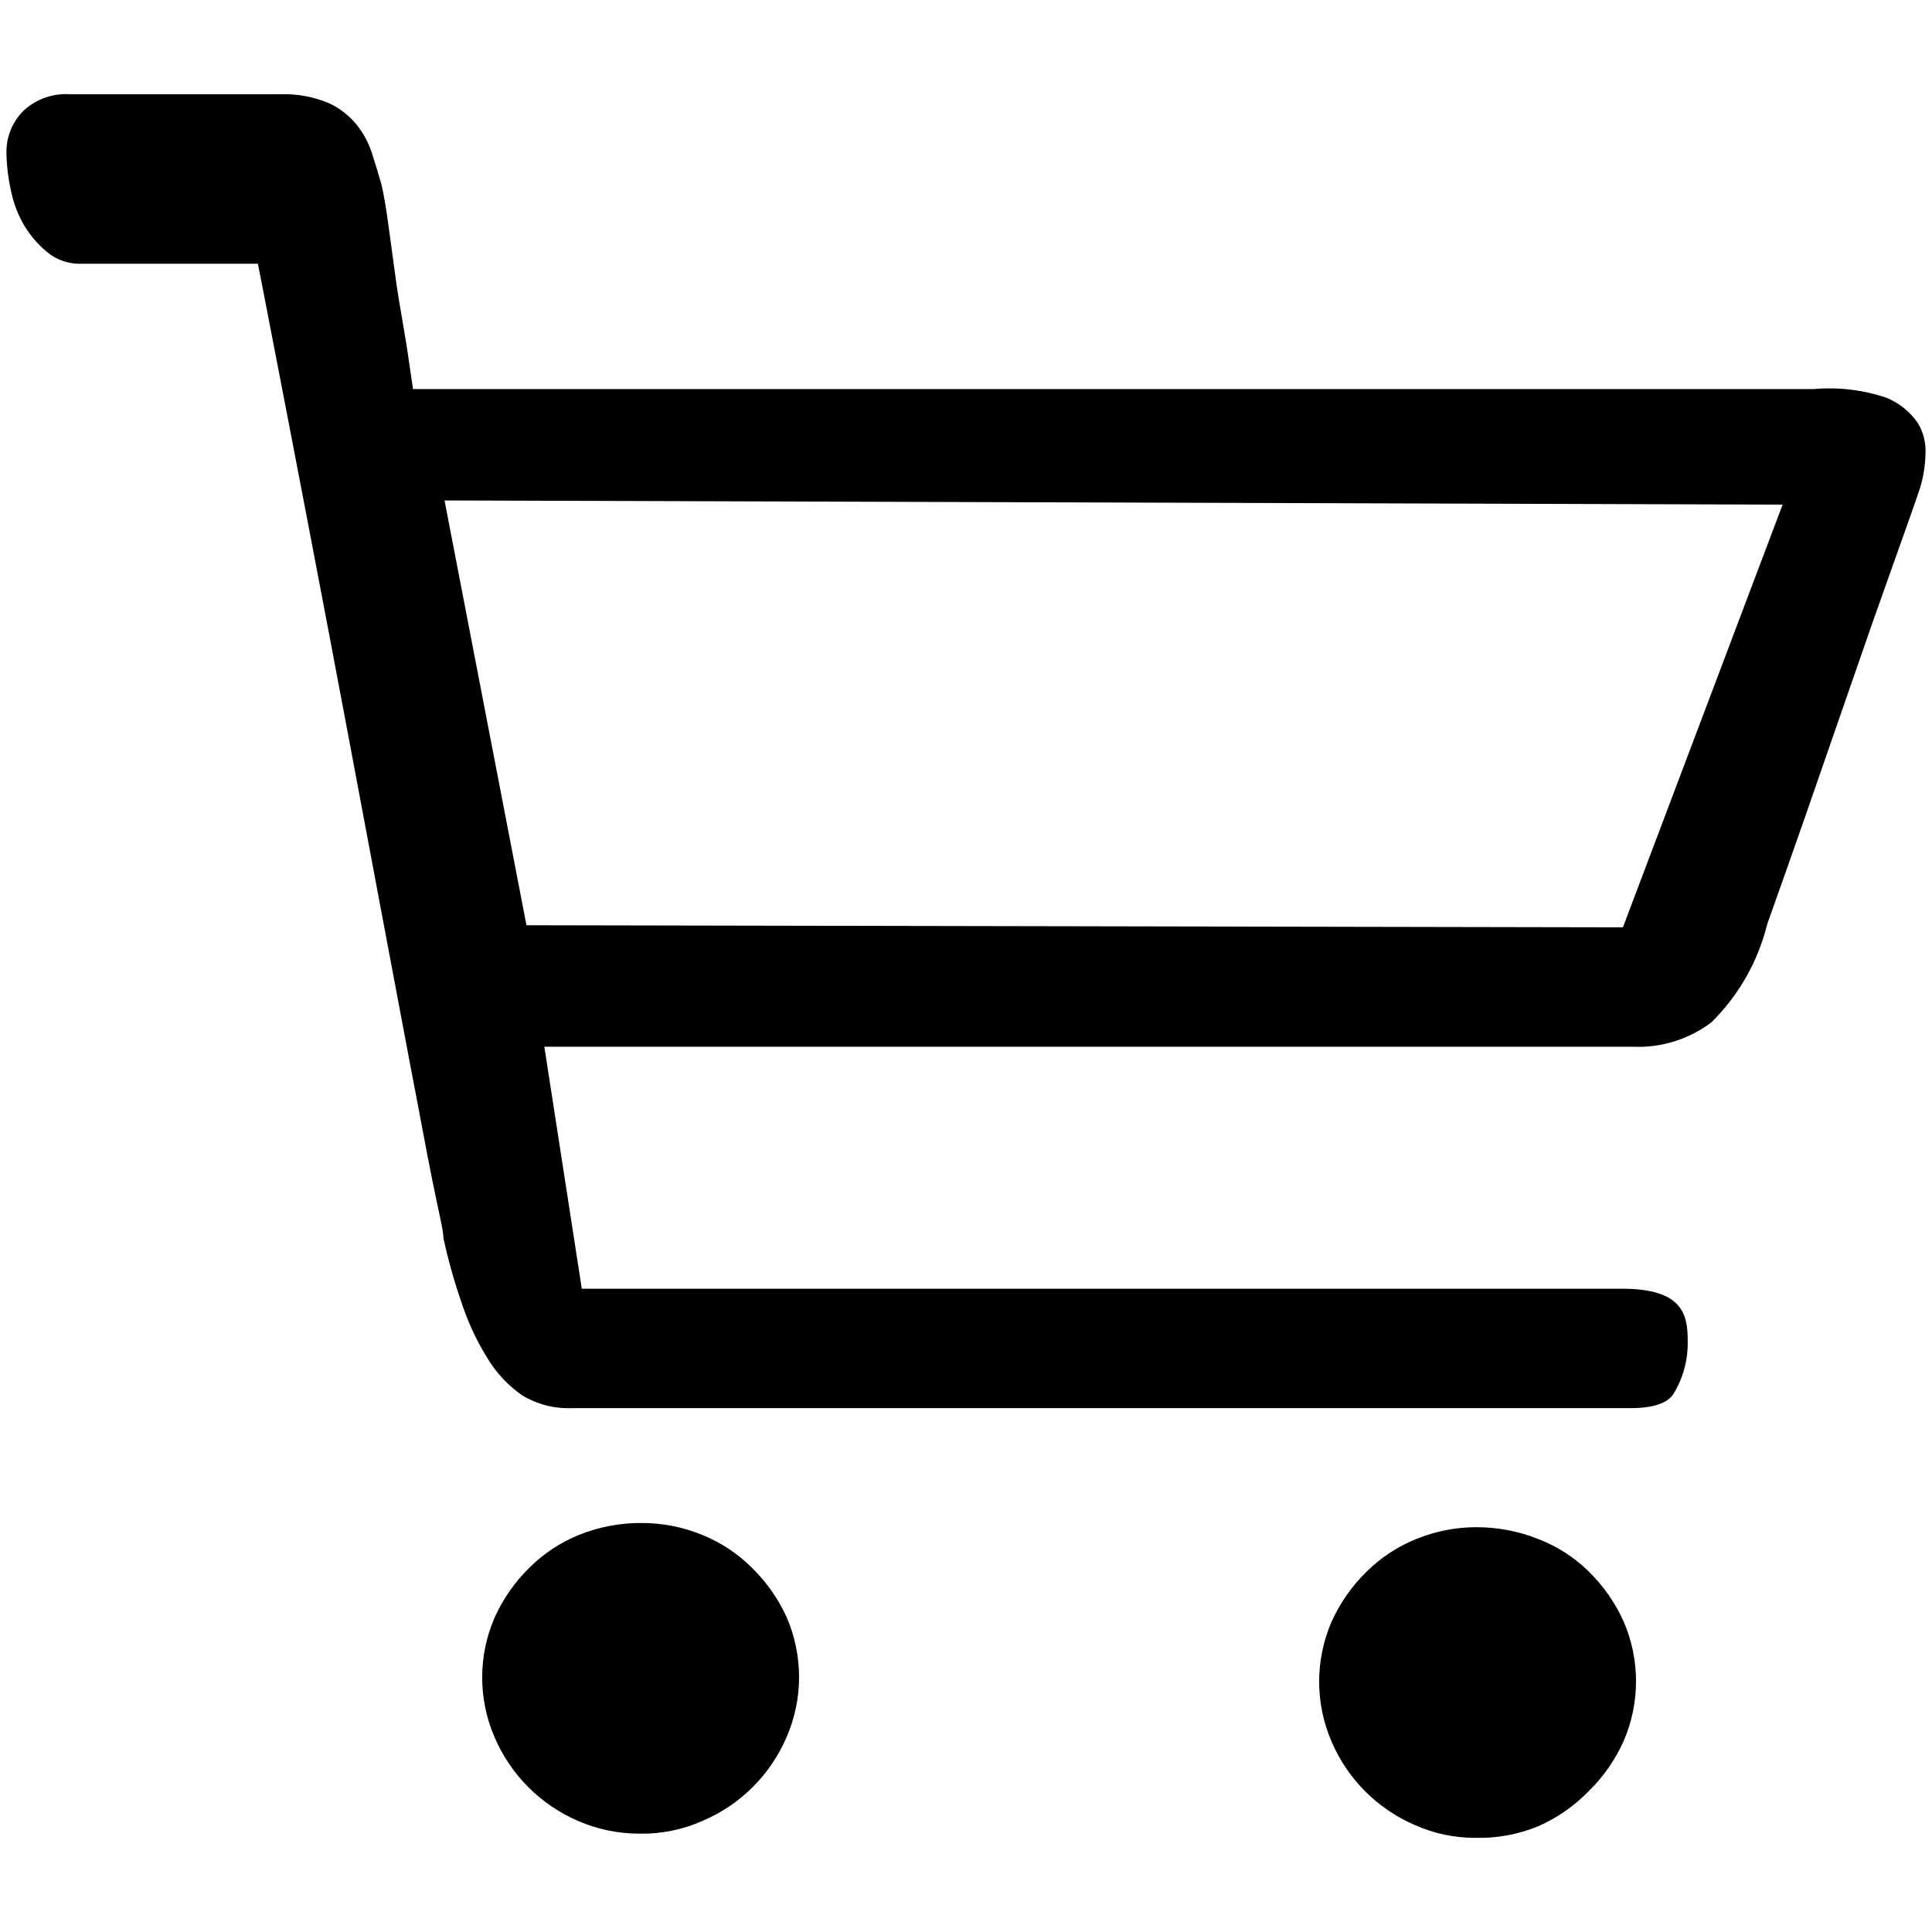
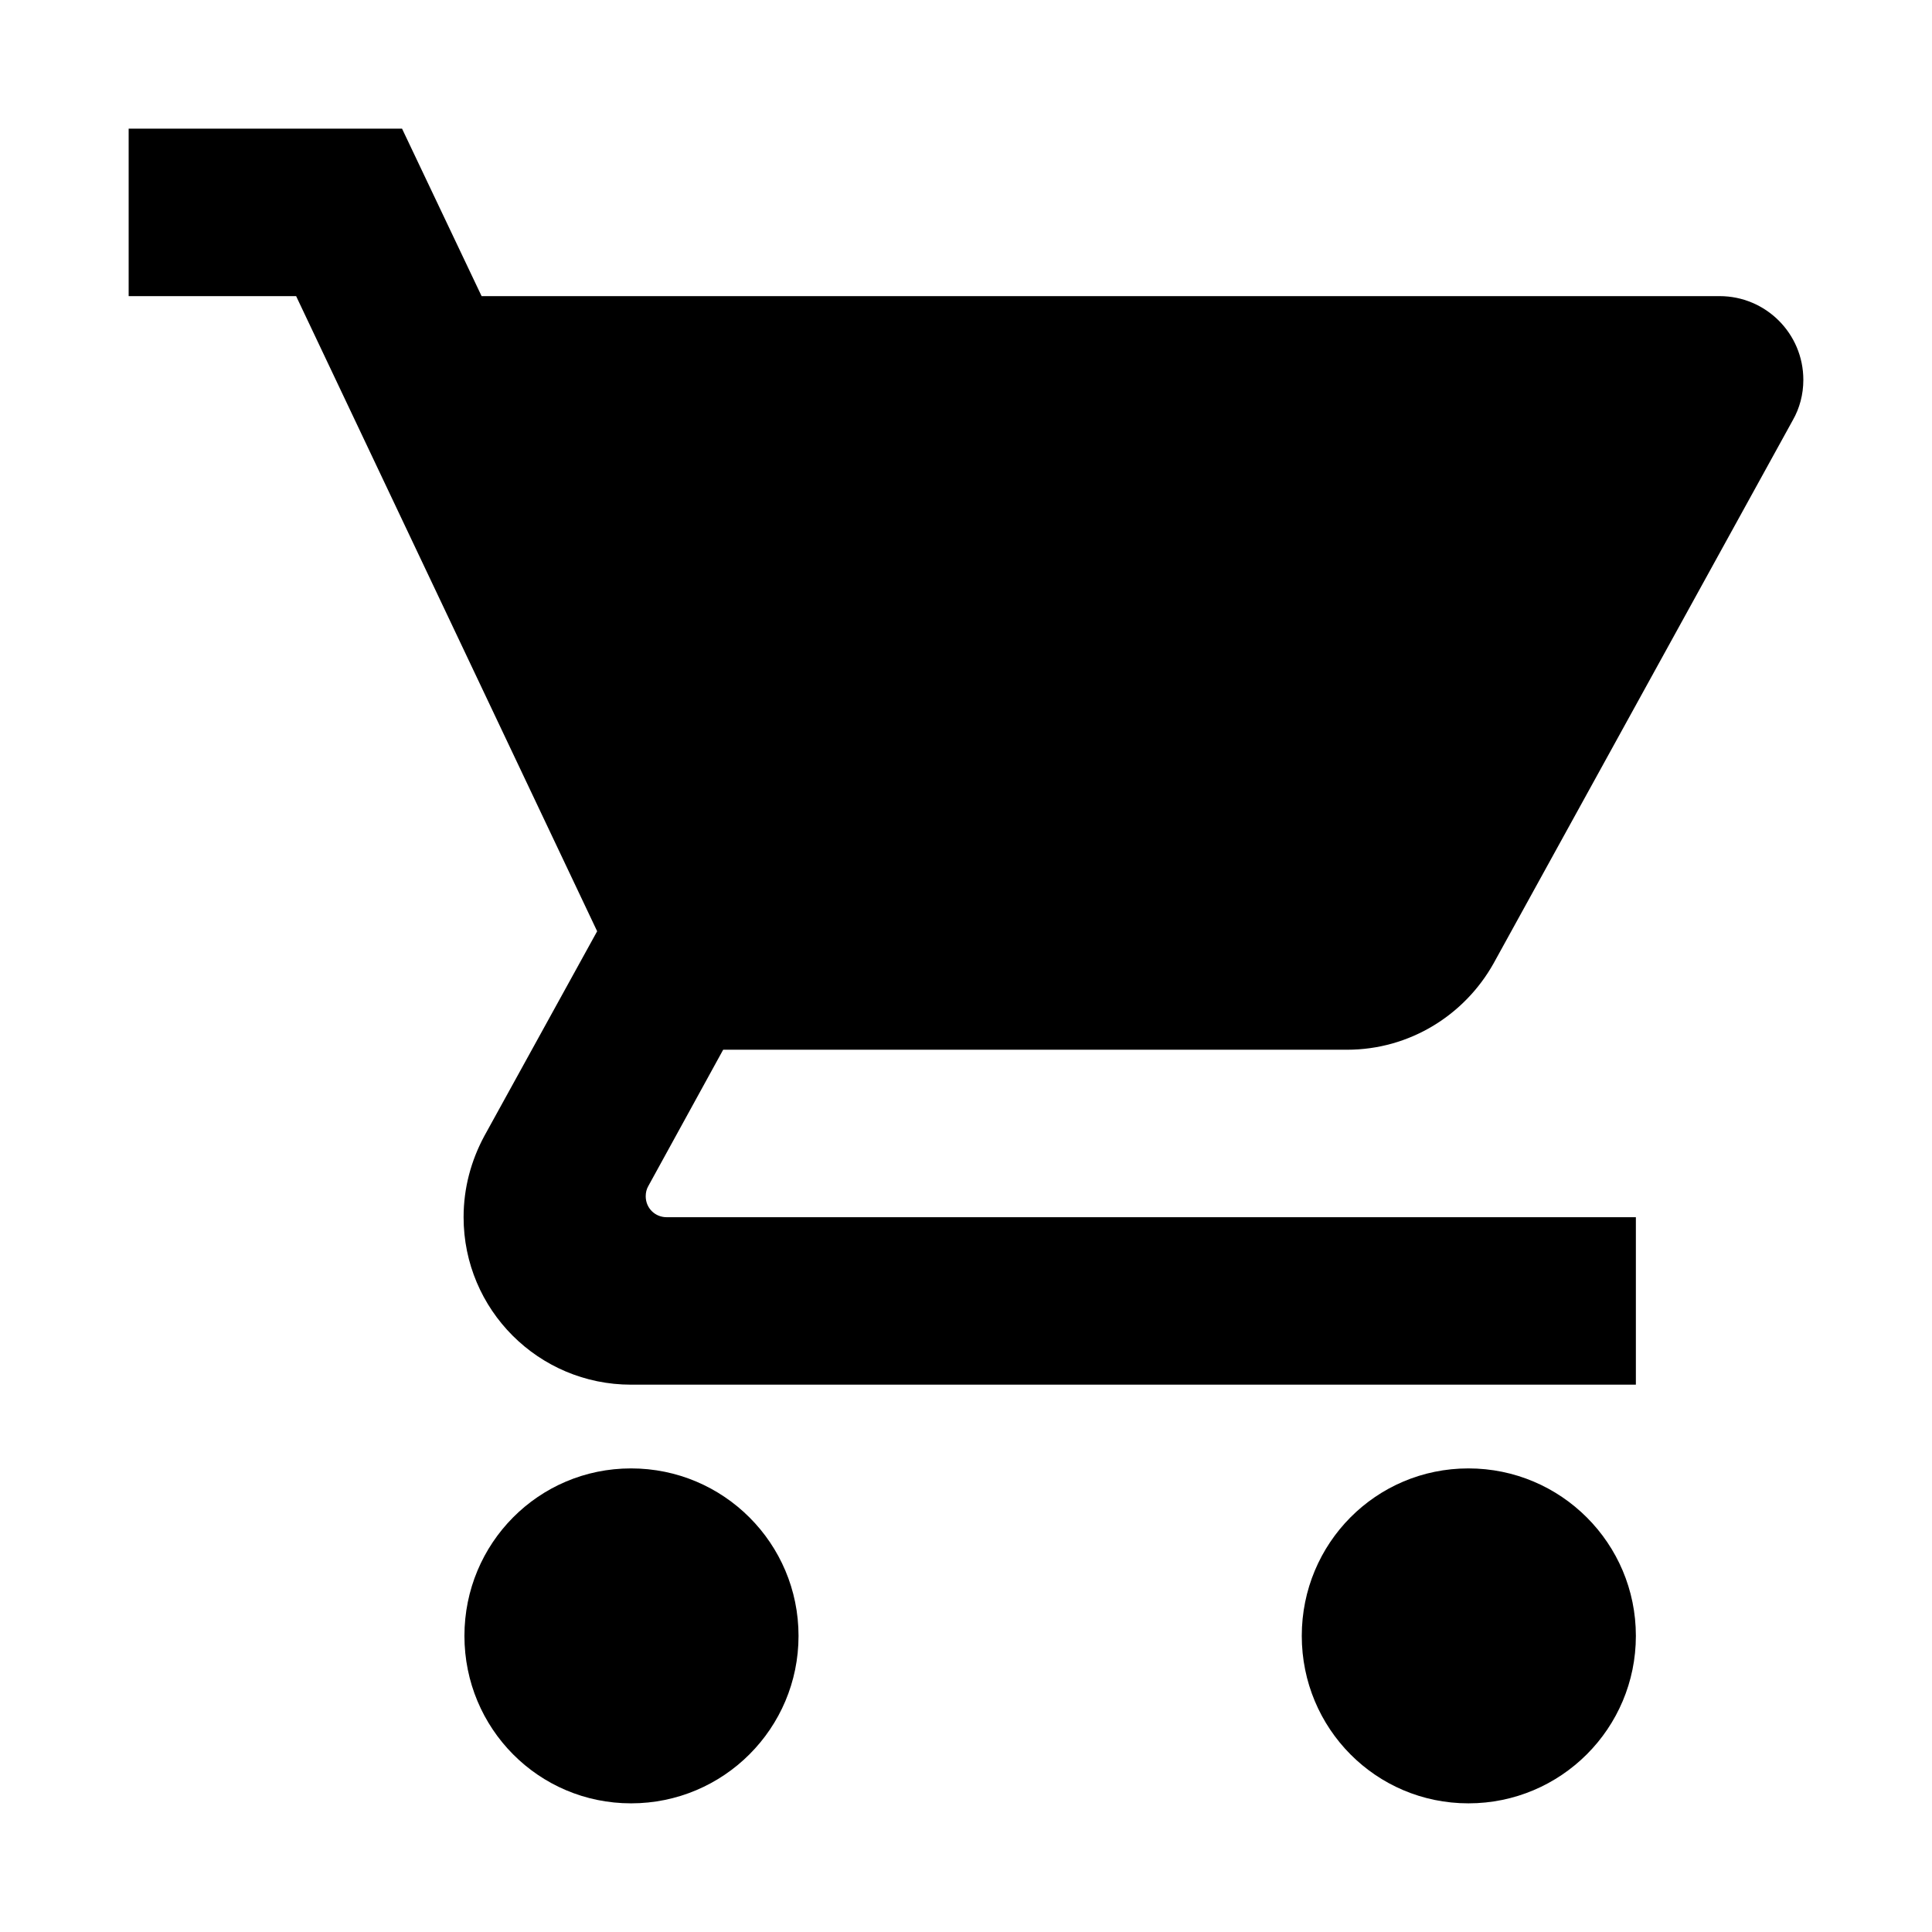
- <svg xmlns="http://www.w3.org/2000/svg" t="1583488228080" class="icon" viewBox="0 0 1024 1024" version="1.1" p-id="12412" width="200" height="200">
+ <svg xmlns="http://www.w3.org/2000/svg" t="1585383388574" class="icon" viewBox="0 0 1024 1024" version="1.1" p-id="5270" width="200" height="200">
  <defs>
    <style type="text/css" />
  </defs>
-   <path d="M781.851 974.094a77.858 77.858 0 0 1-31.734-6.69 84.186 84.186 0 0 1-44.37-44.353 79.947 79.947 0 0 1 0-63.485 86.859 86.859 0 0 1 18.569-26.545 79.486 79.486 0 0 1 26.173-17.251 84.108 84.108 0 0 1 32.102-6.321 88.115 88.115 0 0 1 32.853 6.321 77.855 77.855 0 0 1 26.542 17.08 86.815 86.815 0 0 1 18.555 26.528 79.804 79.804 0 0 1 0 63.485 86.685 86.685 0 0 1-18.555 26.542 84.944 84.944 0 0 1-26.733 18.565 82.278 82.278 0 0 1-33.403 6.124z m-442.484-2.222a81.084 81.084 0 0 1-32.864-6.69 84.466 84.466 0 0 1-44.353-44.37 79.763 79.763 0 0 1 0-63.468 86.685 86.685 0 0 1 18.565-26.545 79.275 79.275 0 0 1 26.16-17.265 86.951 86.951 0 0 1 33.219-6.308 83.9 83.9 0 0 1 32.119 6.308 79.435 79.435 0 0 1 26.173 17.265 87.194 87.194 0 0 1 18.558 26.348 79.872 79.872 0 0 1 0 63.502 84.255 84.255 0 0 1-44.356 44.353 78.159 78.159 0 0 1-33.222 6.871z m521.742-225.529H303.169a47.35 47.35 0 0 1-26.532-6.864 64.884 64.884 0 0 1-18.562-20.043 136.656 136.656 0 0 1-13.739-29.884 289.799 289.799 0 0 1-9.284-33.236c0-3.898-2.594-14.285-5.929-30.799-3.342-16.517-7.045-37.12-11.691-61.058l-15.418-81.862-17.08-90.945c-13.35-71.035-28.583-150.593-45.66-238.705l-2.594-13.169H43.875a27.331 27.331 0 0 1-16.889-4.642 53.692 53.692 0 0 1-13.554-14.664 58.109 58.109 0 0 1-7.424-18.562A99.625 99.625 0 0 1 3.413 80.937a30.652 30.652 0 0 1 9.458-22.644 33.038 33.038 0 0 1 24.136-8.349h111.36a61.321 61.321 0 0 1 26.173 4.82 41.796 41.796 0 0 1 14.469 11.322 47.104 47.104 0 0 1 7.994 14.66c2.092 6.56 3.826 12.254 5.192 17.08 1.116 4.632 2.42 12.247 3.71 21.709 1.304 9.469 2.792 20.791 4.27 31.362 1.492 10.585 4.639 26.545 6.69 41.4l2.034 13.92h742.438a94.365 94.365 0 0 1 38.615 4.635 37.123 37.123 0 0 1 16.521 13.36 28.348 28.348 0 0 1 4.082 16.152 68.031 68.031 0 0 1-2.966 18.562c-2.106 6.311-6.69 19.302-13.739 38.977a6111.457 6111.457 0 0 0-23.002 65.519l-24.518 70.717a11156.289 11156.289 0 0 1-19.671 55.685 110.114 110.114 0 0 1-29.512 51.971 64.068 64.068 0 0 1-41.574 12.998H288.512l19.852 128.246h551.264c32.106 0 34.888 13.558 34.888 27.29a51.746 51.746 0 0 1-7.608 28.583c-3.154 4.826-10.759 7.421-22.463 7.421h-3.338v0.01zM279.04 490.39l581.137 1.116 84.64-224.034-709.209-2.225 43.431 225.143z" p-id="12413" />
+   <path d="M334.476 778.285c-49.041 0-88.317 39.721-88.317 88.762 0 49.041 39.278 88.762 88.317 88.762s88.762-39.721 88.762-88.762C423.238 818.006 383.517 778.285 334.476 778.285zM68.191 68.191l0 88.762 88.762 0L316.502 493.582l-59.915 108.733c-6.879 12.87-10.874 27.295-10.874 42.827 0 49.041 39.721 88.762 88.762 88.762l532.571 0 0-88.762L353.338 645.142c-6.214 0-11.096-4.882-11.096-11.096 0-1.997 0.444-3.772 1.331-5.325l39.721-72.341 330.637 0c33.286 0 62.355-18.418 77.667-45.712l158.662-288.032c3.551-6.214 5.547-13.536 5.547-21.303 0-24.631-19.972-44.381-44.381-44.381L255.257 156.953l-42.162-88.762C213.094 68.191 68.191 68.191 68.191 68.191zM778.285 778.285c-49.041 0-88.317 39.721-88.317 88.762 0 49.041 39.278 88.762 88.317 88.762 49.041 0 88.762-39.721 88.762-88.762C867.046 818.006 827.326 778.285 778.285 778.285z" p-id="5271" />
</svg>
